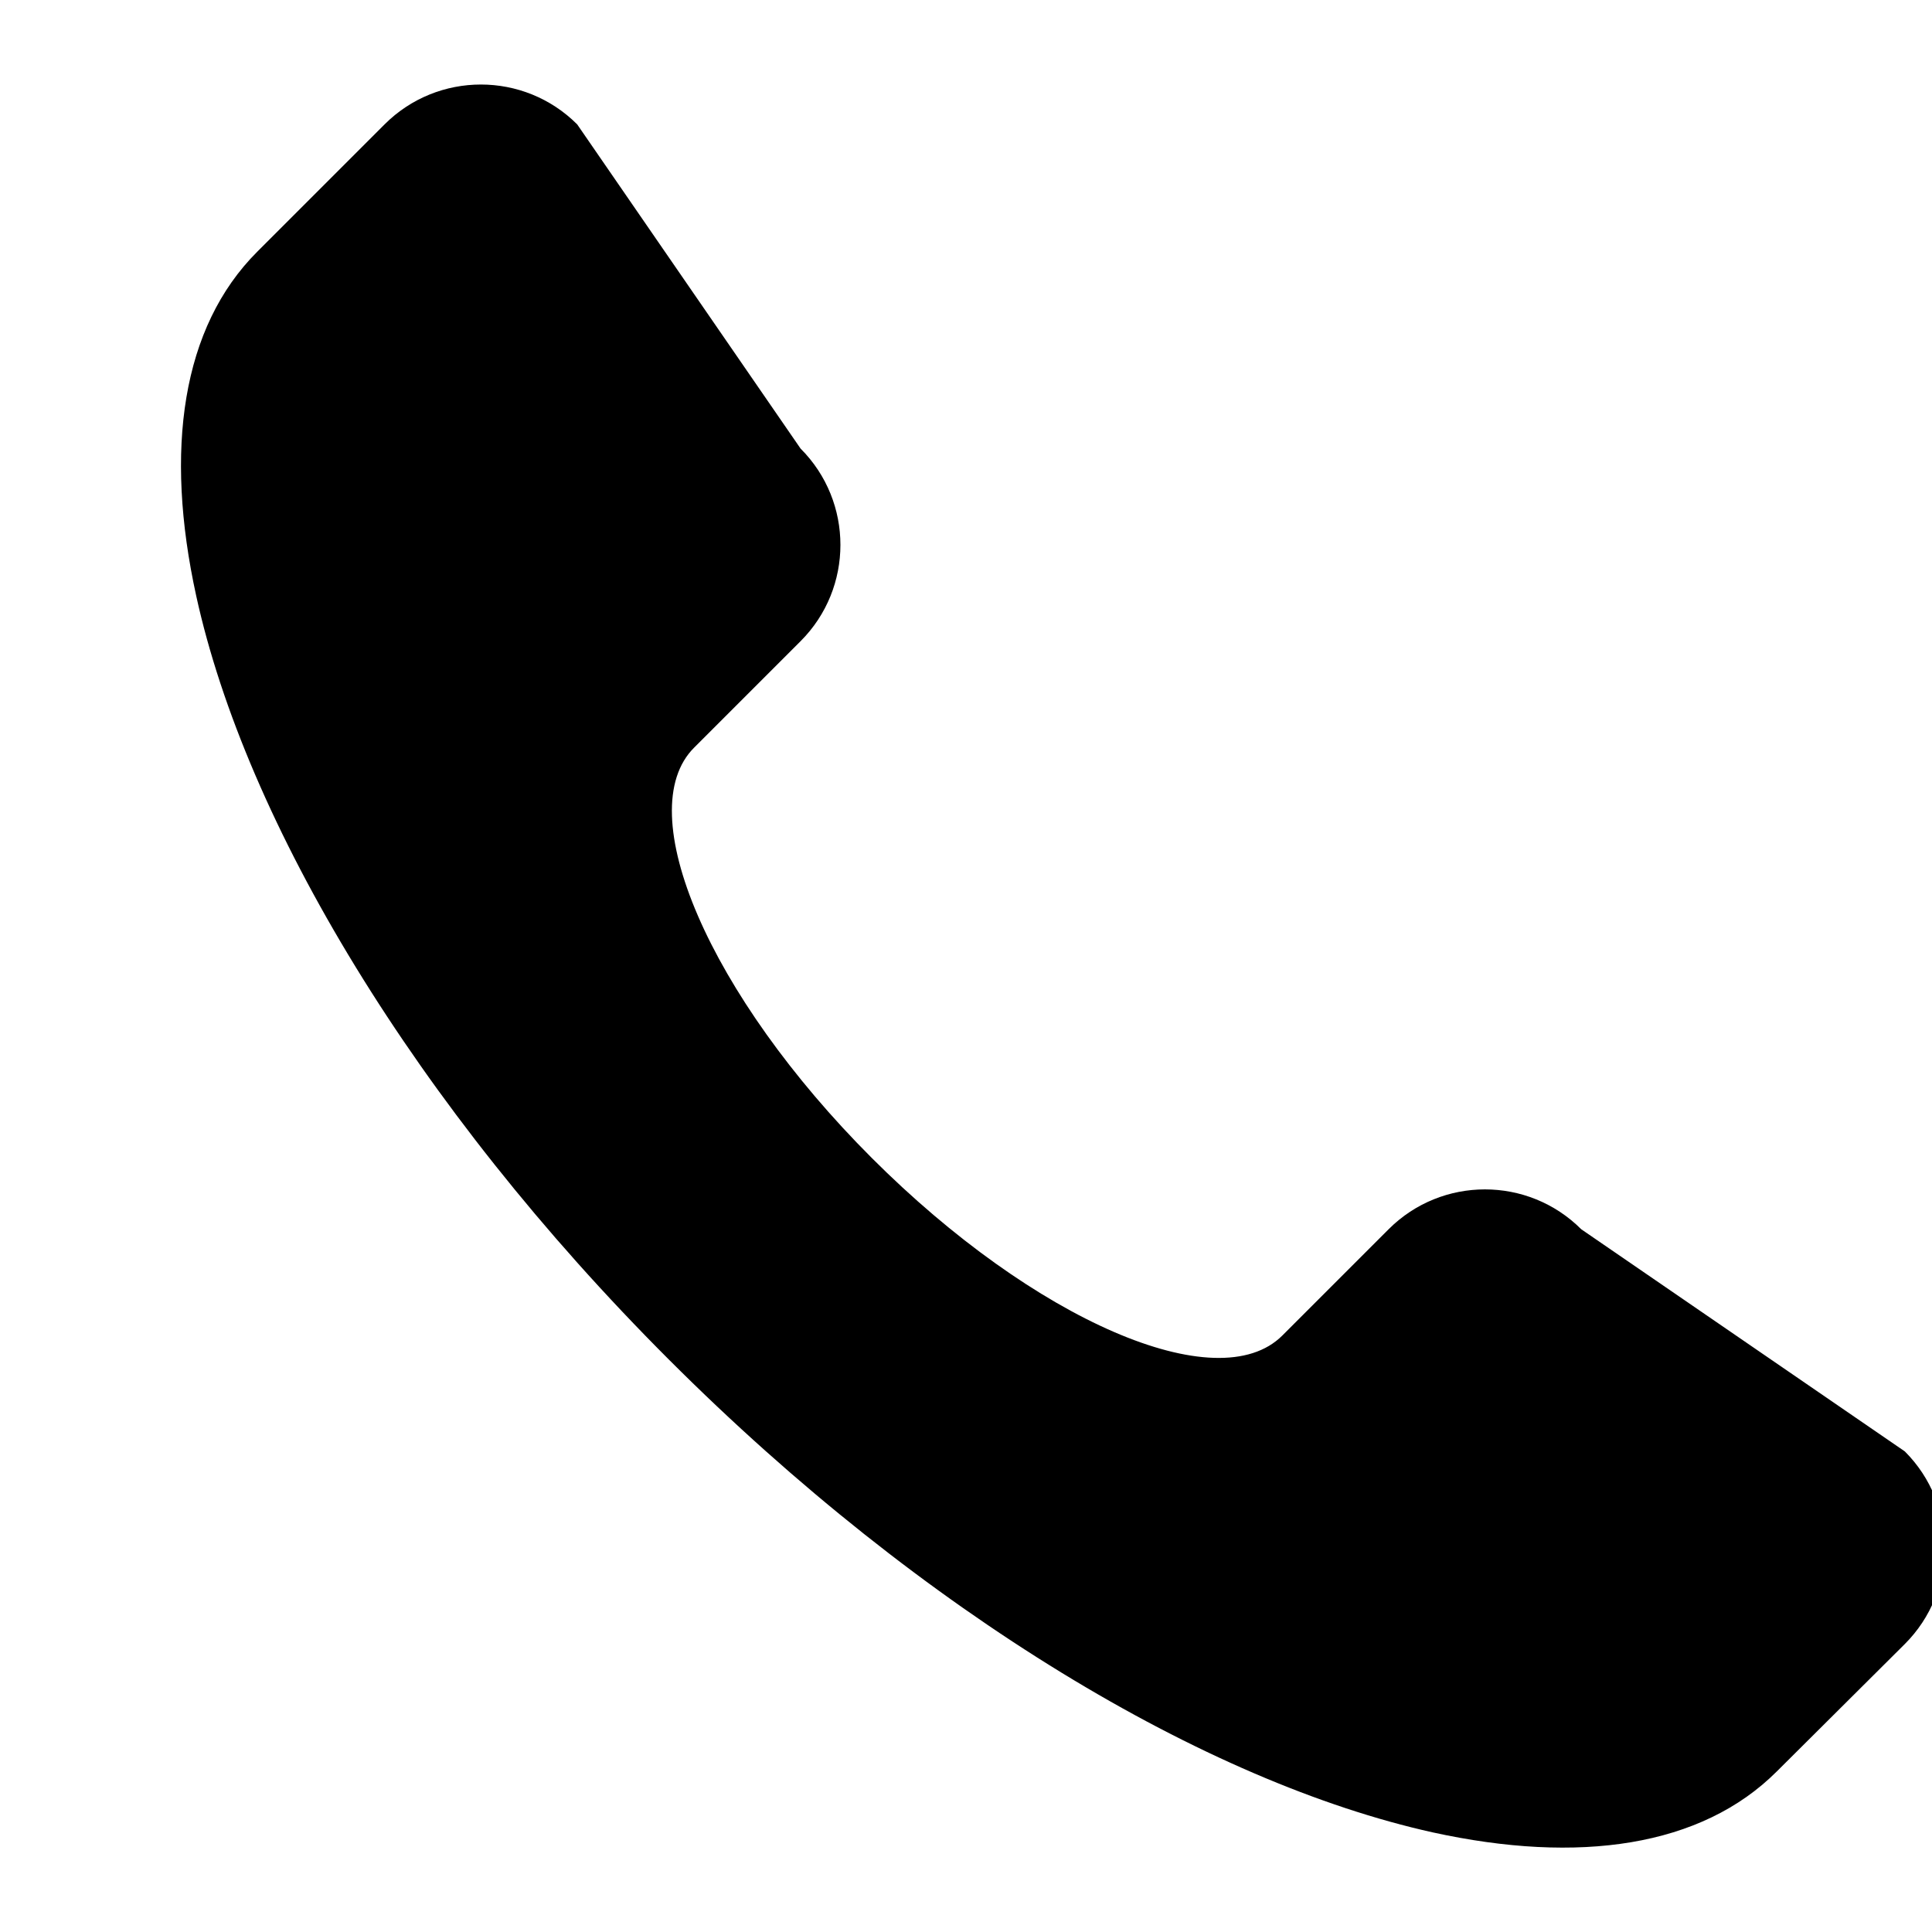
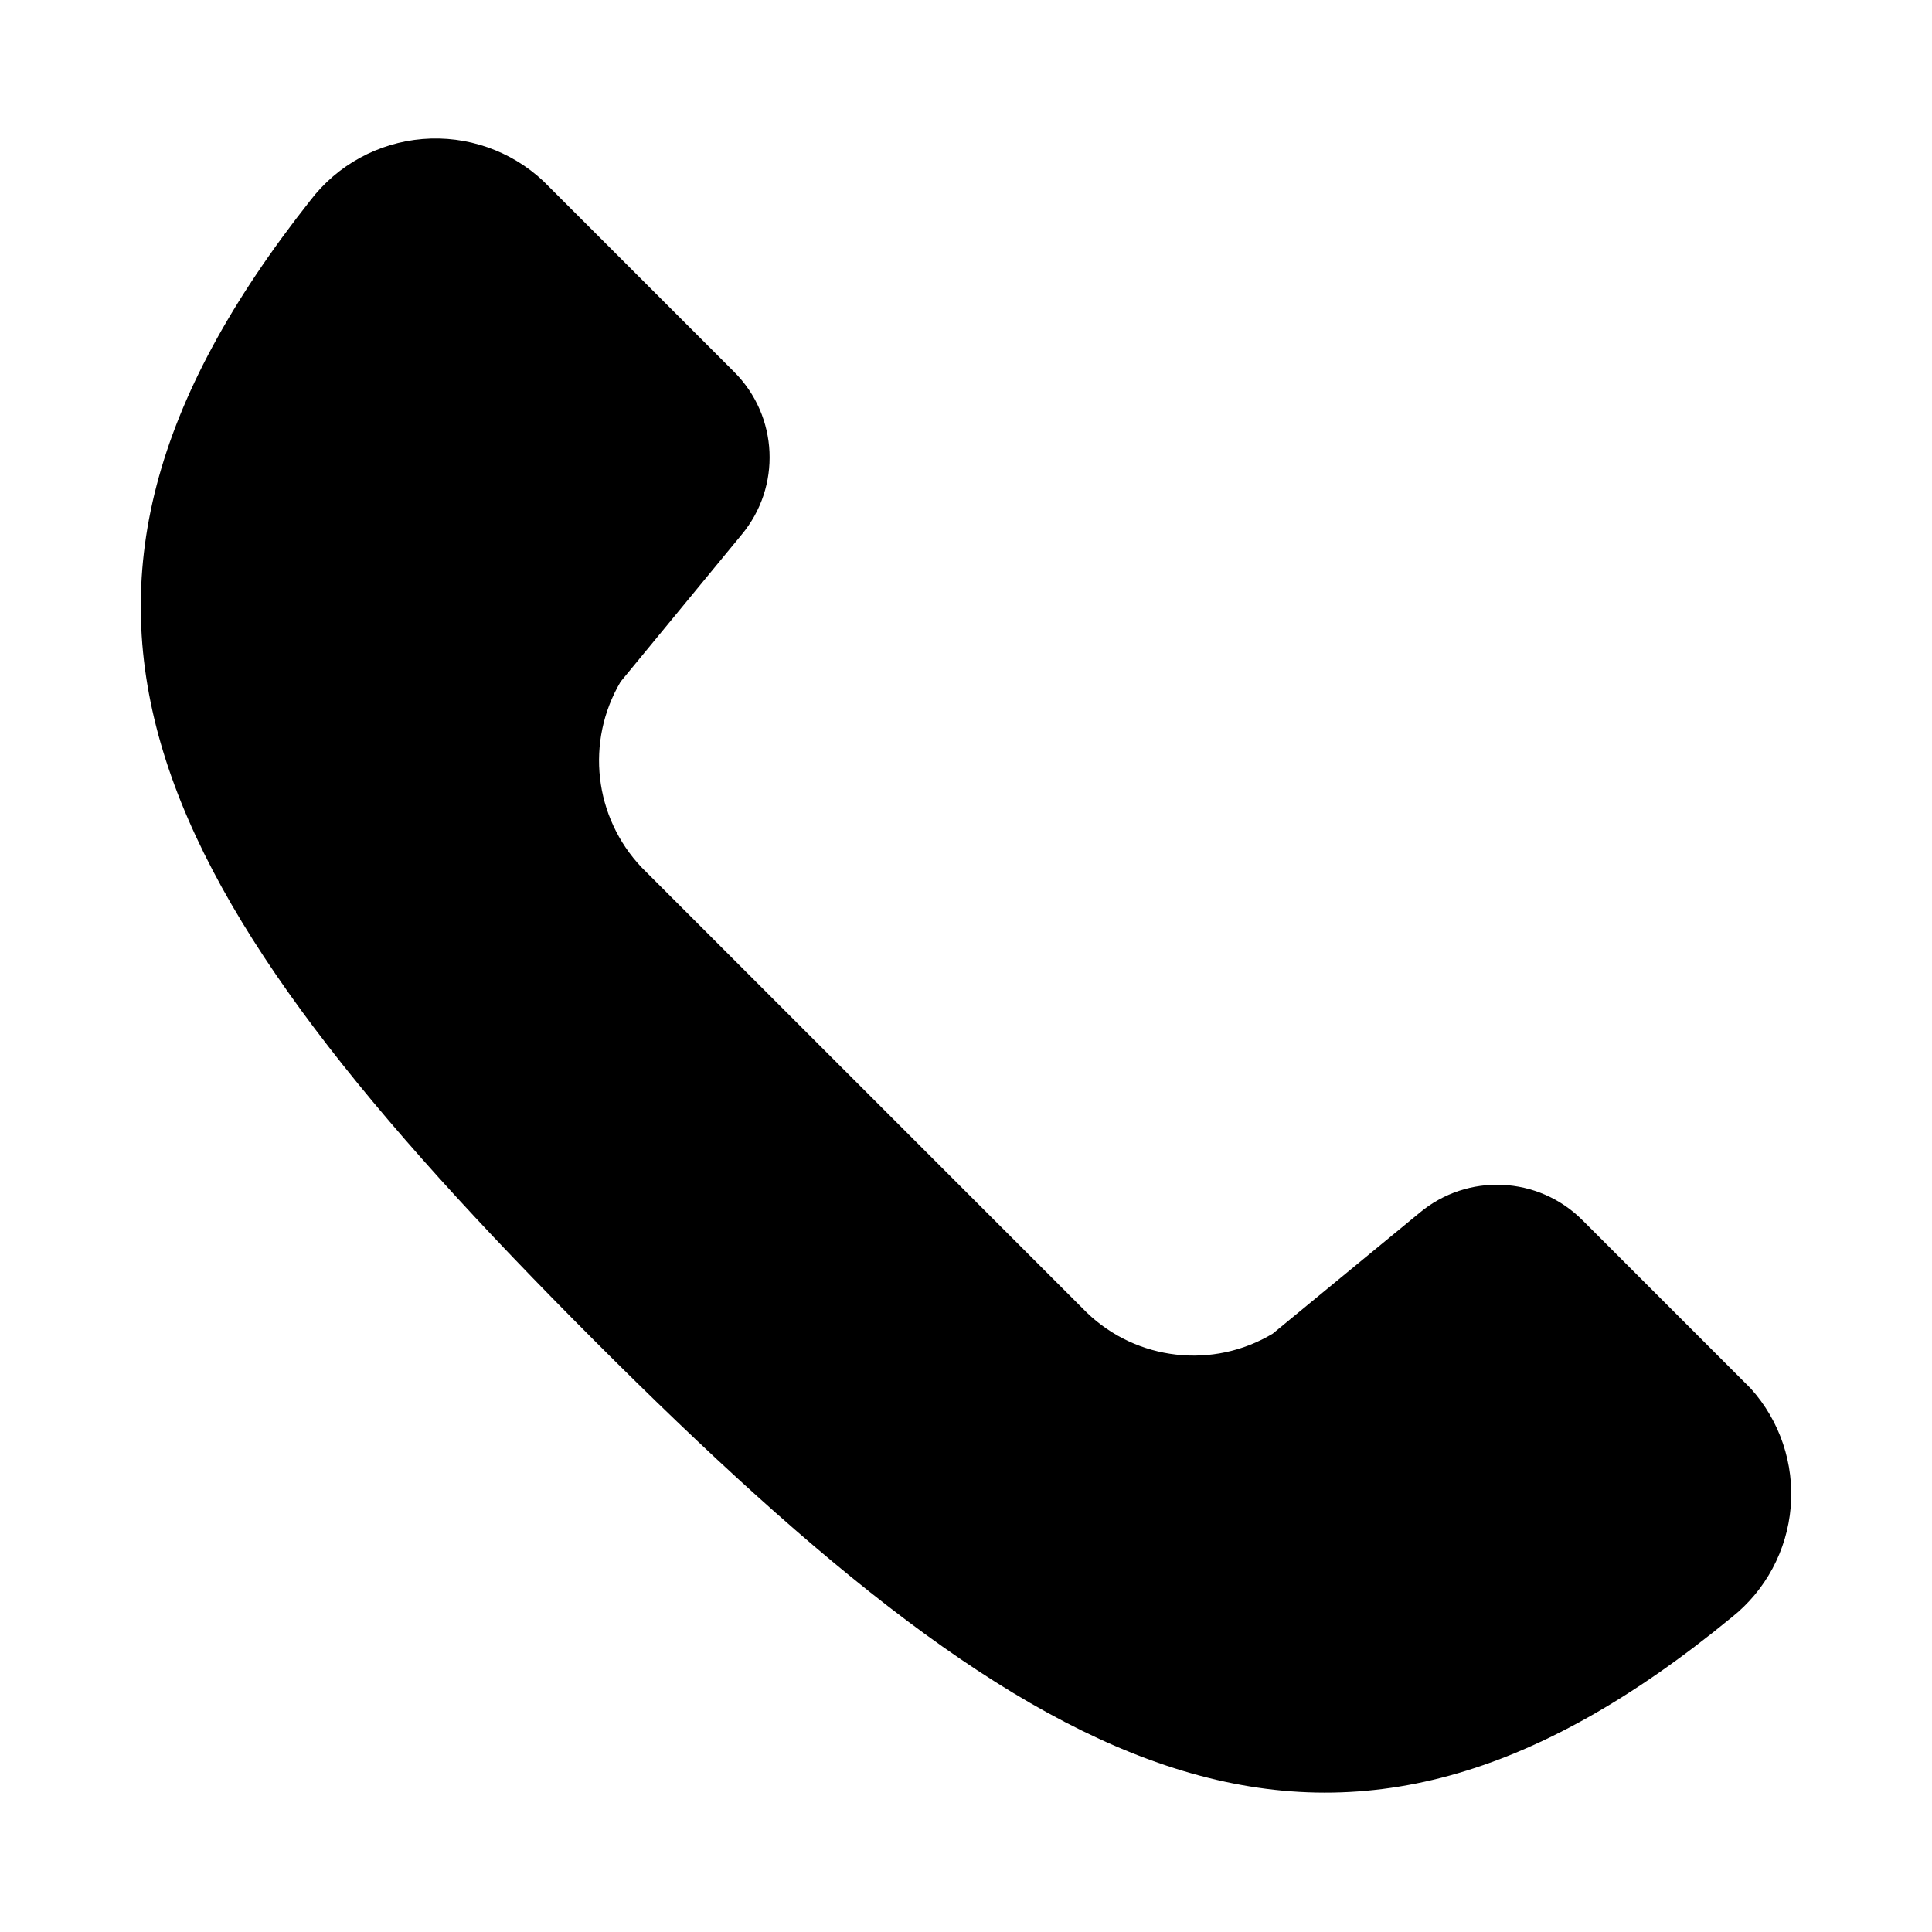
- <svg xmlns="http://www.w3.org/2000/svg" viewBox="0 0 32 32">
-   <path d="M3.25 9.87c.82 3.74 3.61 8.43 7.83 12.65 4.22 4.22 8.91 7 12.65 7.83 2.42.53 4.45.24 5.7-1.01l2.12-2.11c.88-.88.88-2.31 0-3.19l-5.36-3.68c-.88-.88-2.31-.88-3.19 0l-1.76 1.76c-1.07 1.07-4.11-.25-6.8-2.94-2.69-2.69-4.01-5.74-2.94-6.8l1.76-1.76c.88-.88.88-2.31 0-3.19l-3.7-5.37c-.88-.88-2.31-.88-3.19 0L4.26 4.17c-1.25 1.25-1.54 3.28-1.01 5.7z" />
+ <svg xmlns="http://www.w3.org/2000/svg" id="Layer_1" data-name="Layer 1" viewBox="0 0 32 32">
+   <defs>
+     <style>.cls-1{fill:none;}</style>
+   </defs>
+   <path d="M18,21.74l-7.37-7.37a2.57,2.57,0,0,1-.35-3.08l2-2.43a2,2,0,0,0-.12-2.7L9,3a2.61,2.61,0,0,0-3.86.32C-.14,10,2.36,14.71,9.84,22.2s12.26,10,18.84,4.59A2.61,2.61,0,0,0,29,23l-2.79-2.79a2,2,0,0,0-2.7-.12l-2.43,2A2.55,2.55,0,0,1,18,21.74Z" />
+   <rect class="cls-1" width="32" height="32" />
</svg>
